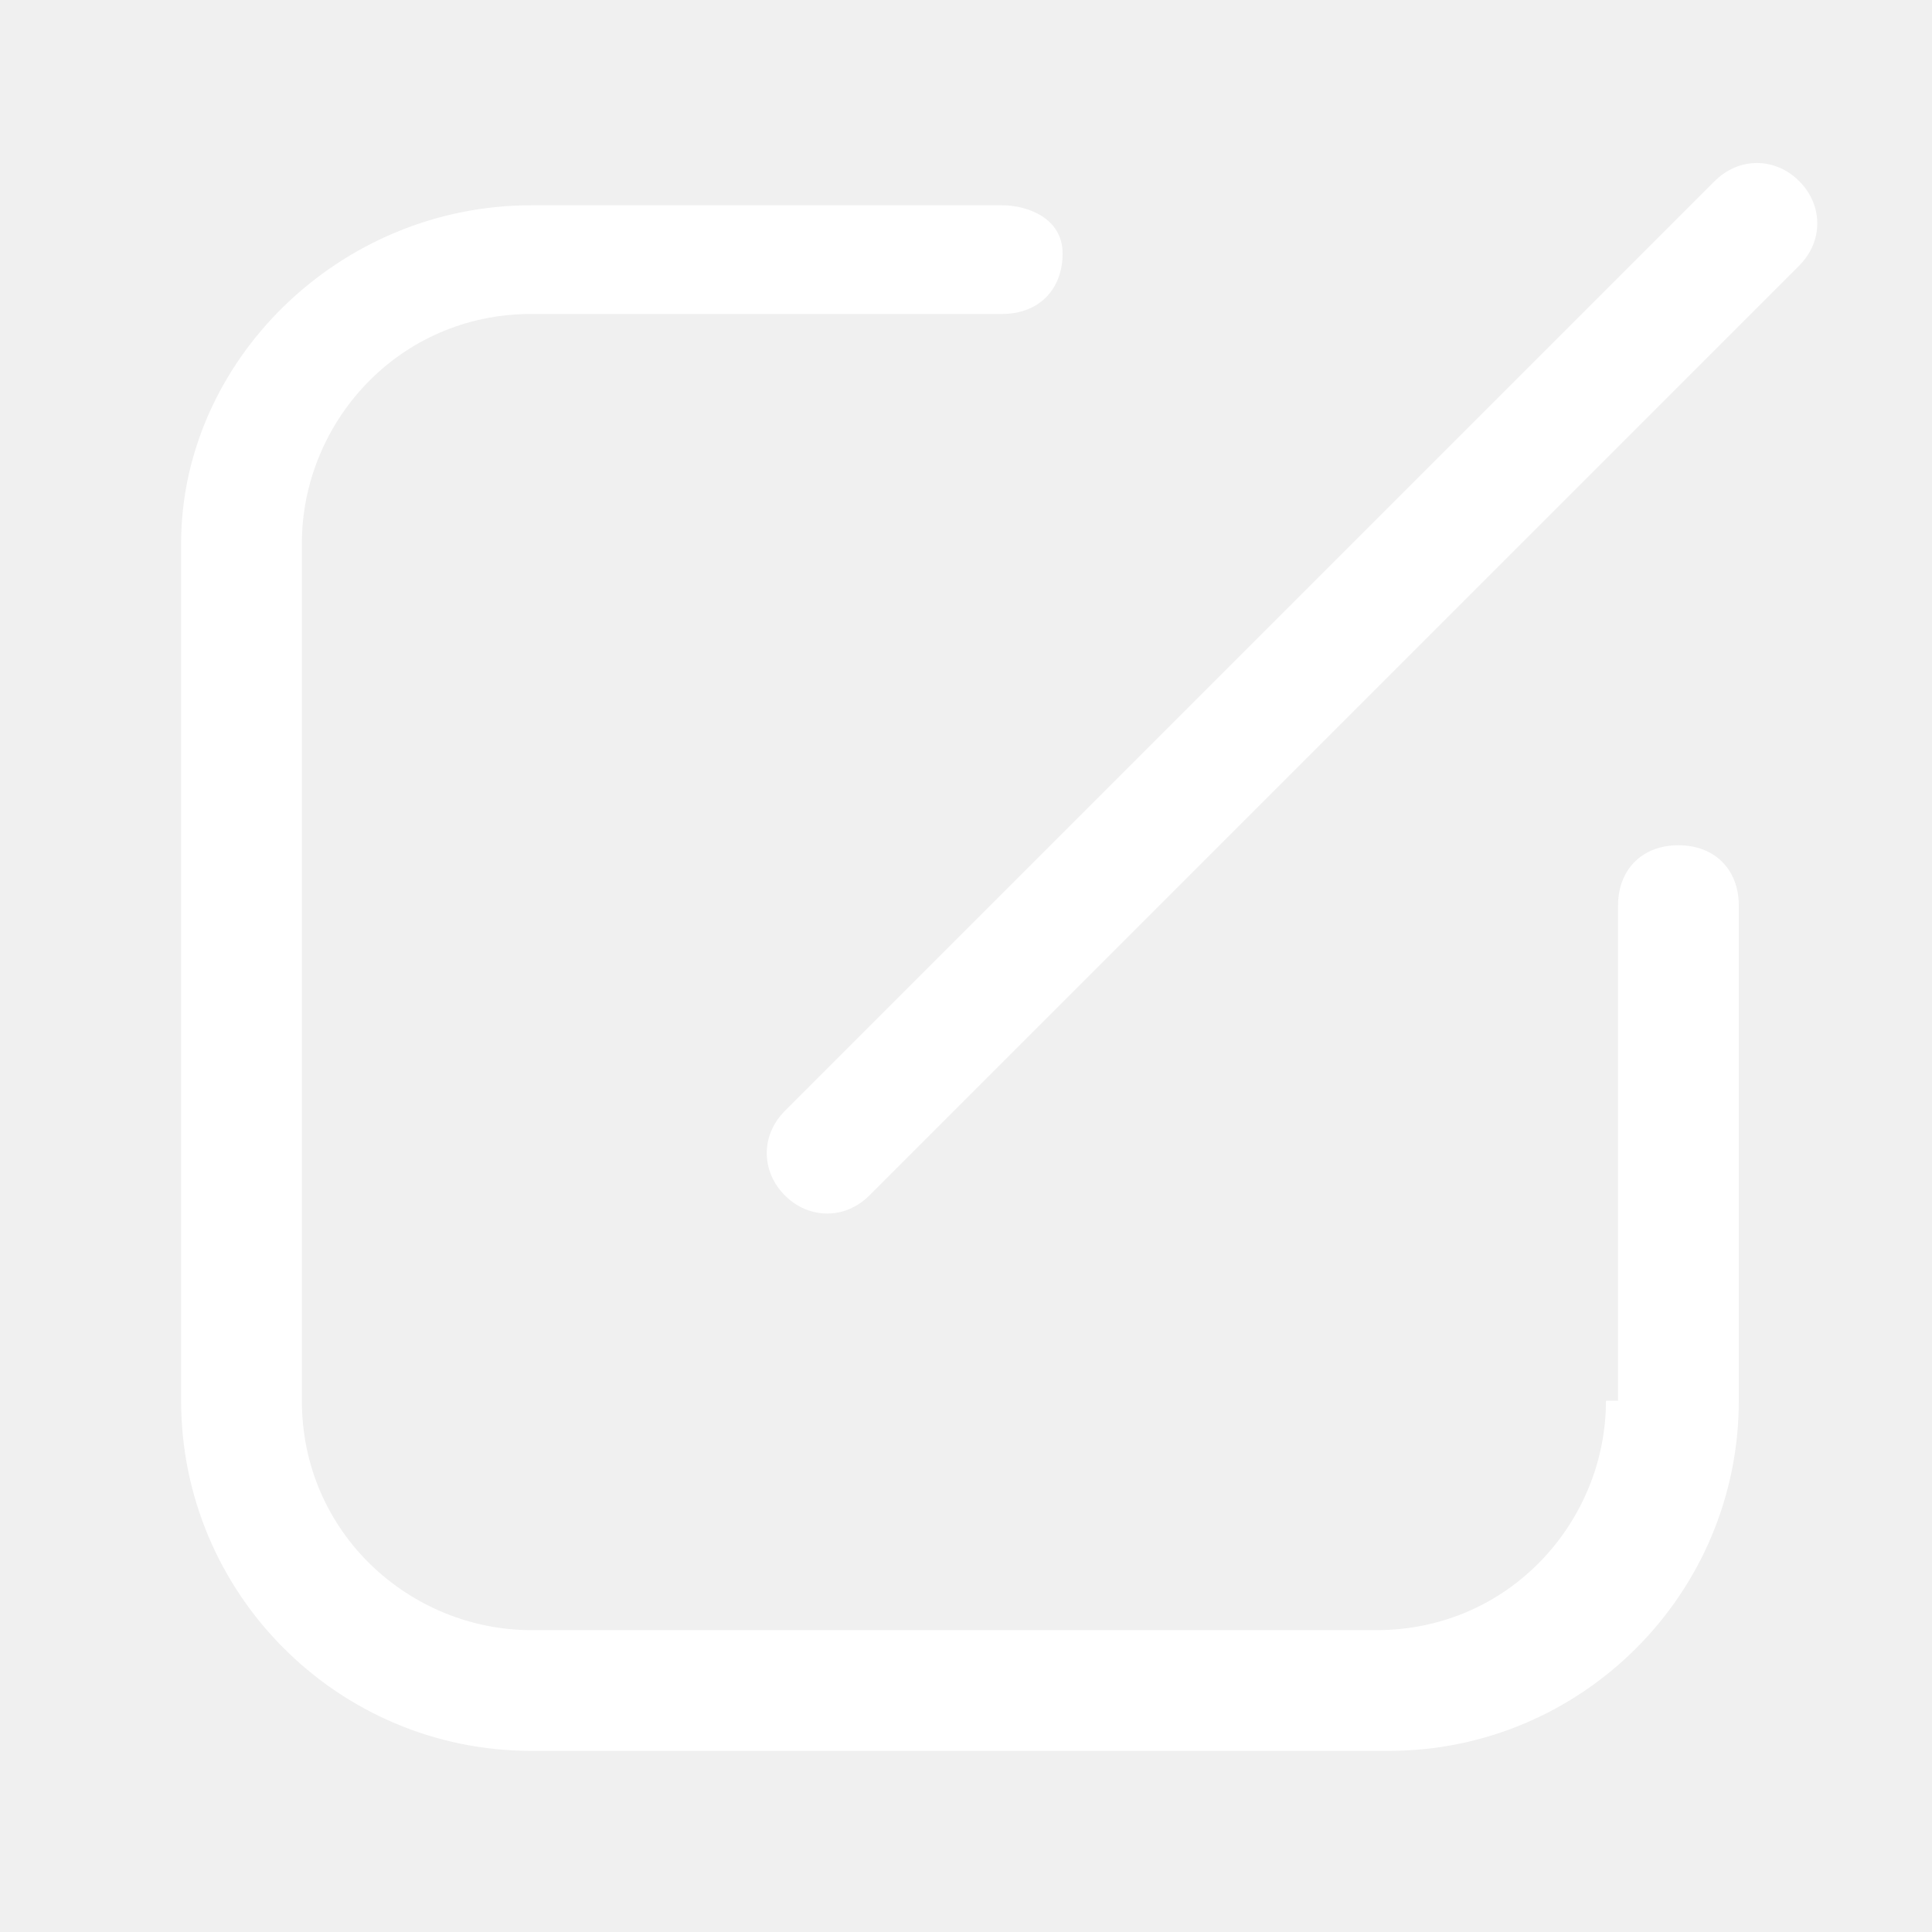
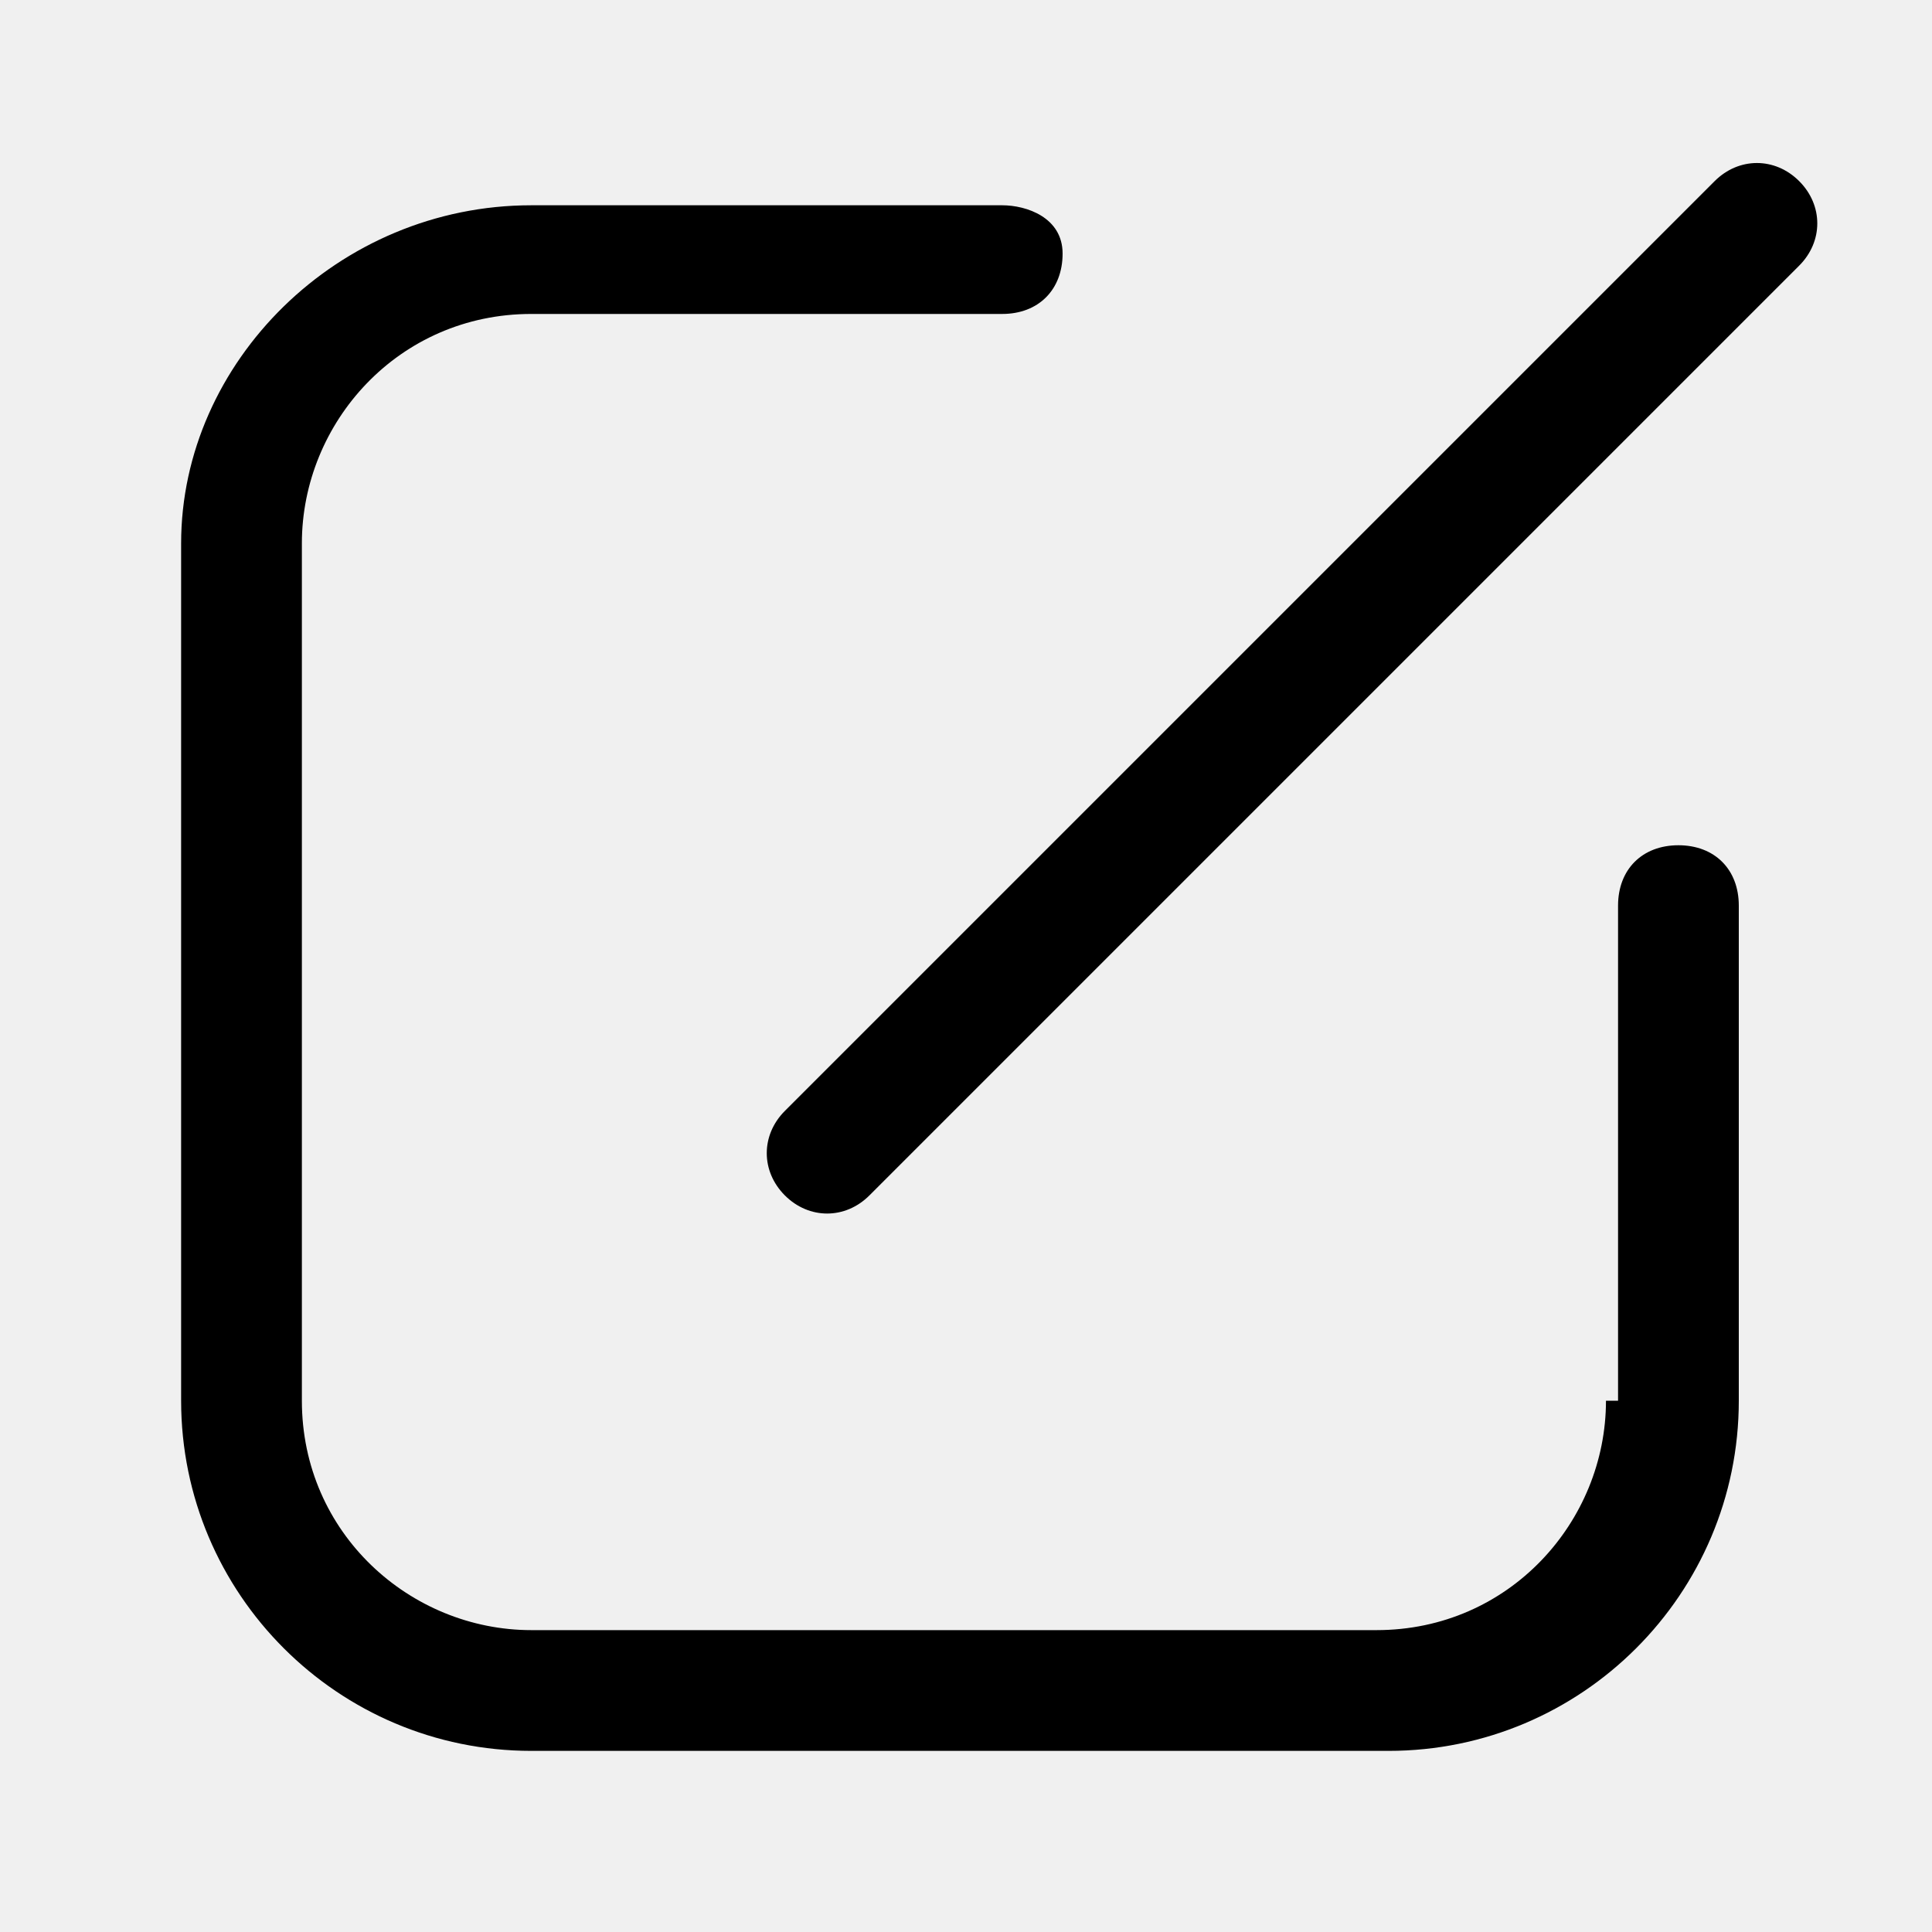
<svg xmlns="http://www.w3.org/2000/svg" version="1.1" id="图层_1" x="0px" y="0px" viewBox="0 0 16 16" style="enable-background:new 0 0 16 16;" xml:space="preserve">
  <style type="text/css">
- 	.st0{fill:#FFFFFF;}
</style>
  <g id="方案1">
    <g id="页面" transform="translate(-152, -709)">
      <g id="web_edit-copy" transform="translate(152, 709)">
        <path id="Combined-Shape" class="st0" d="M13.3,11.6c0,1-0.8,1.9-1.9,1.9H4.4c-1,0-1.9-0.8-1.9-1.9V4.5c0-1,0.8-1.9,1.9-1.9h3.9     c0.3,0,0.5-0.2,0.5-0.5S8.5,1.7,8.3,1.7H4.4C2.8,1.7,1.5,3,1.5,4.5v7.1c0,1.6,1.3,2.9,2.9,2.9h7.1c1.6,0,2.9-1.3,2.9-2.9V7.5     c0-0.3-0.2-0.5-0.5-0.5s-0.5,0.2-0.5,0.5V11.6z M14.9,2.2c0.2-0.2,0.2-0.5,0-0.7c-0.2-0.2-0.5-0.2-0.7,0L6.5,9.2     c-0.2,0.2-0.2,0.5,0,0.7s0.5,0.2,0.7,0L14.9,2.2z" />
      </g>
    </g>
  </g>
</svg>
